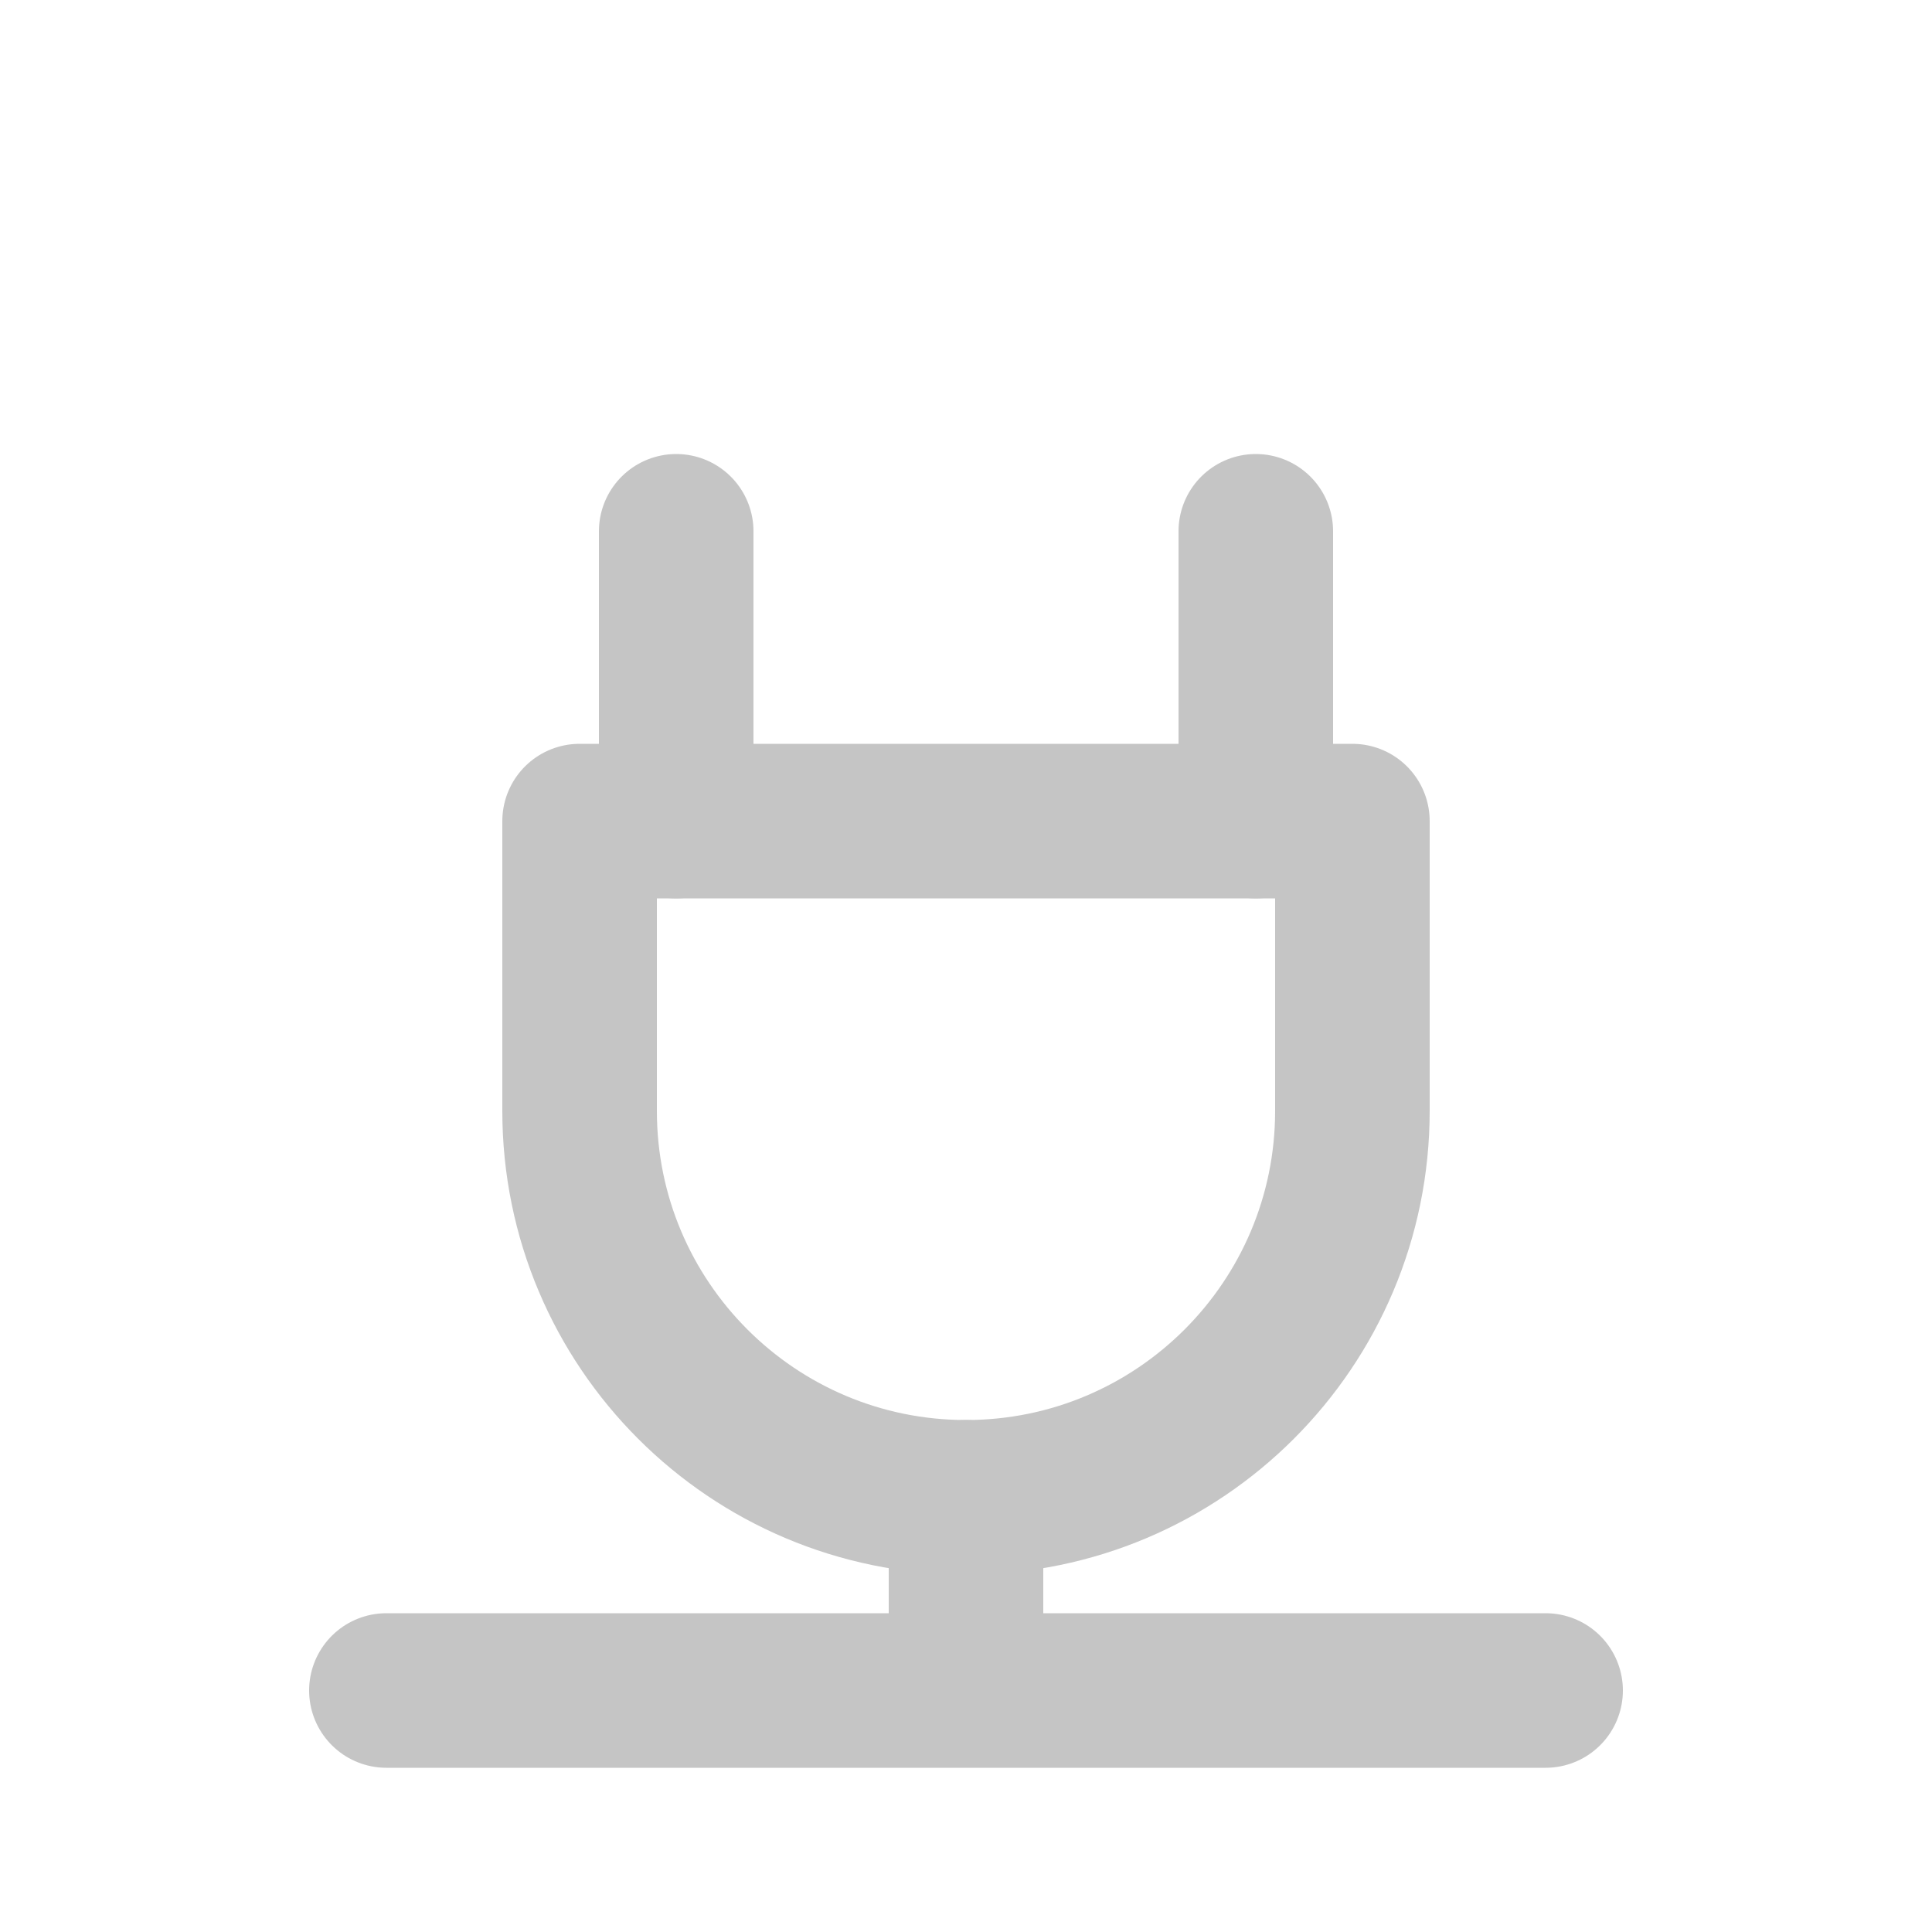
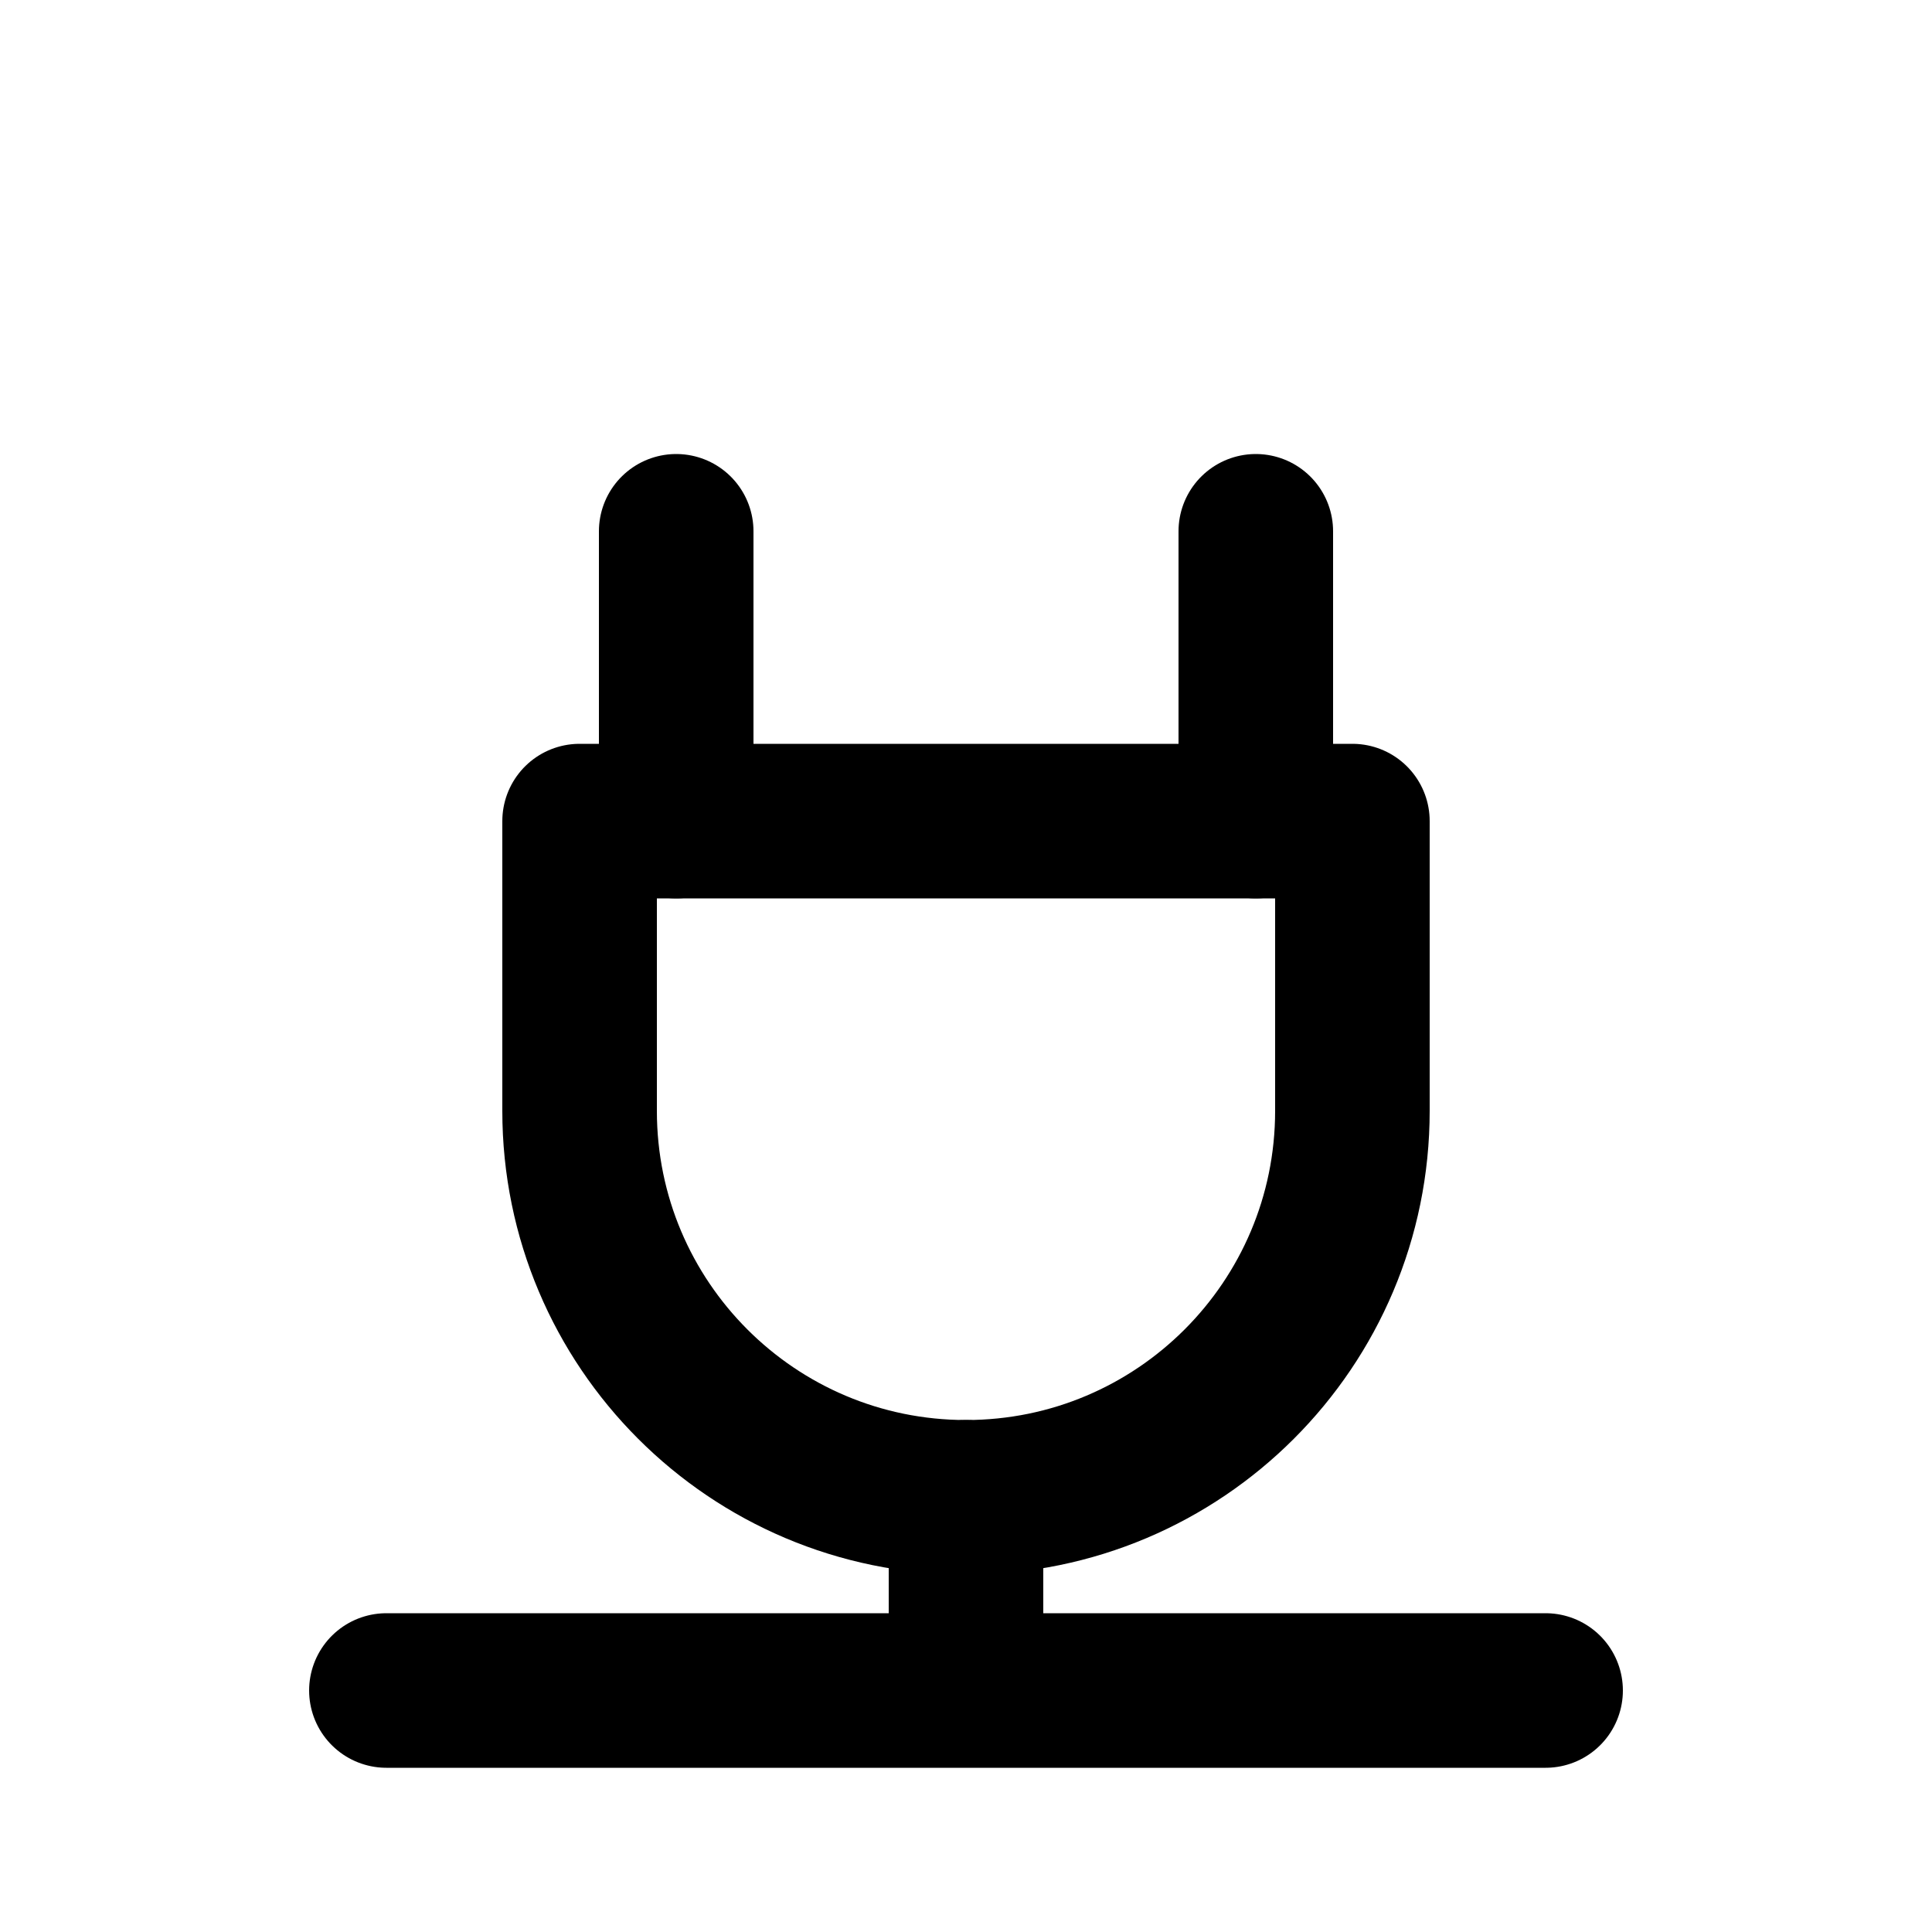
- <svg xmlns="http://www.w3.org/2000/svg" viewBox="0 0 20 20" fill="none" stroke="#C5C5C5" stroke-width="1.6" stroke-linecap="round" stroke-linejoin="round">
+ <svg xmlns="http://www.w3.org/2000/svg" viewBox="0 0 20 20" fill="none" stroke="currentColor" stroke-width="1.6" stroke-linecap="round" stroke-linejoin="round">
  <path d="M7 5.5v3M13 5.5v3" />
  <path d="M6 8.5h8v3a4 4 0 0 1-8 0z" />
  <path d="M10 15.5v2M4 17.5h12" />
</svg>
